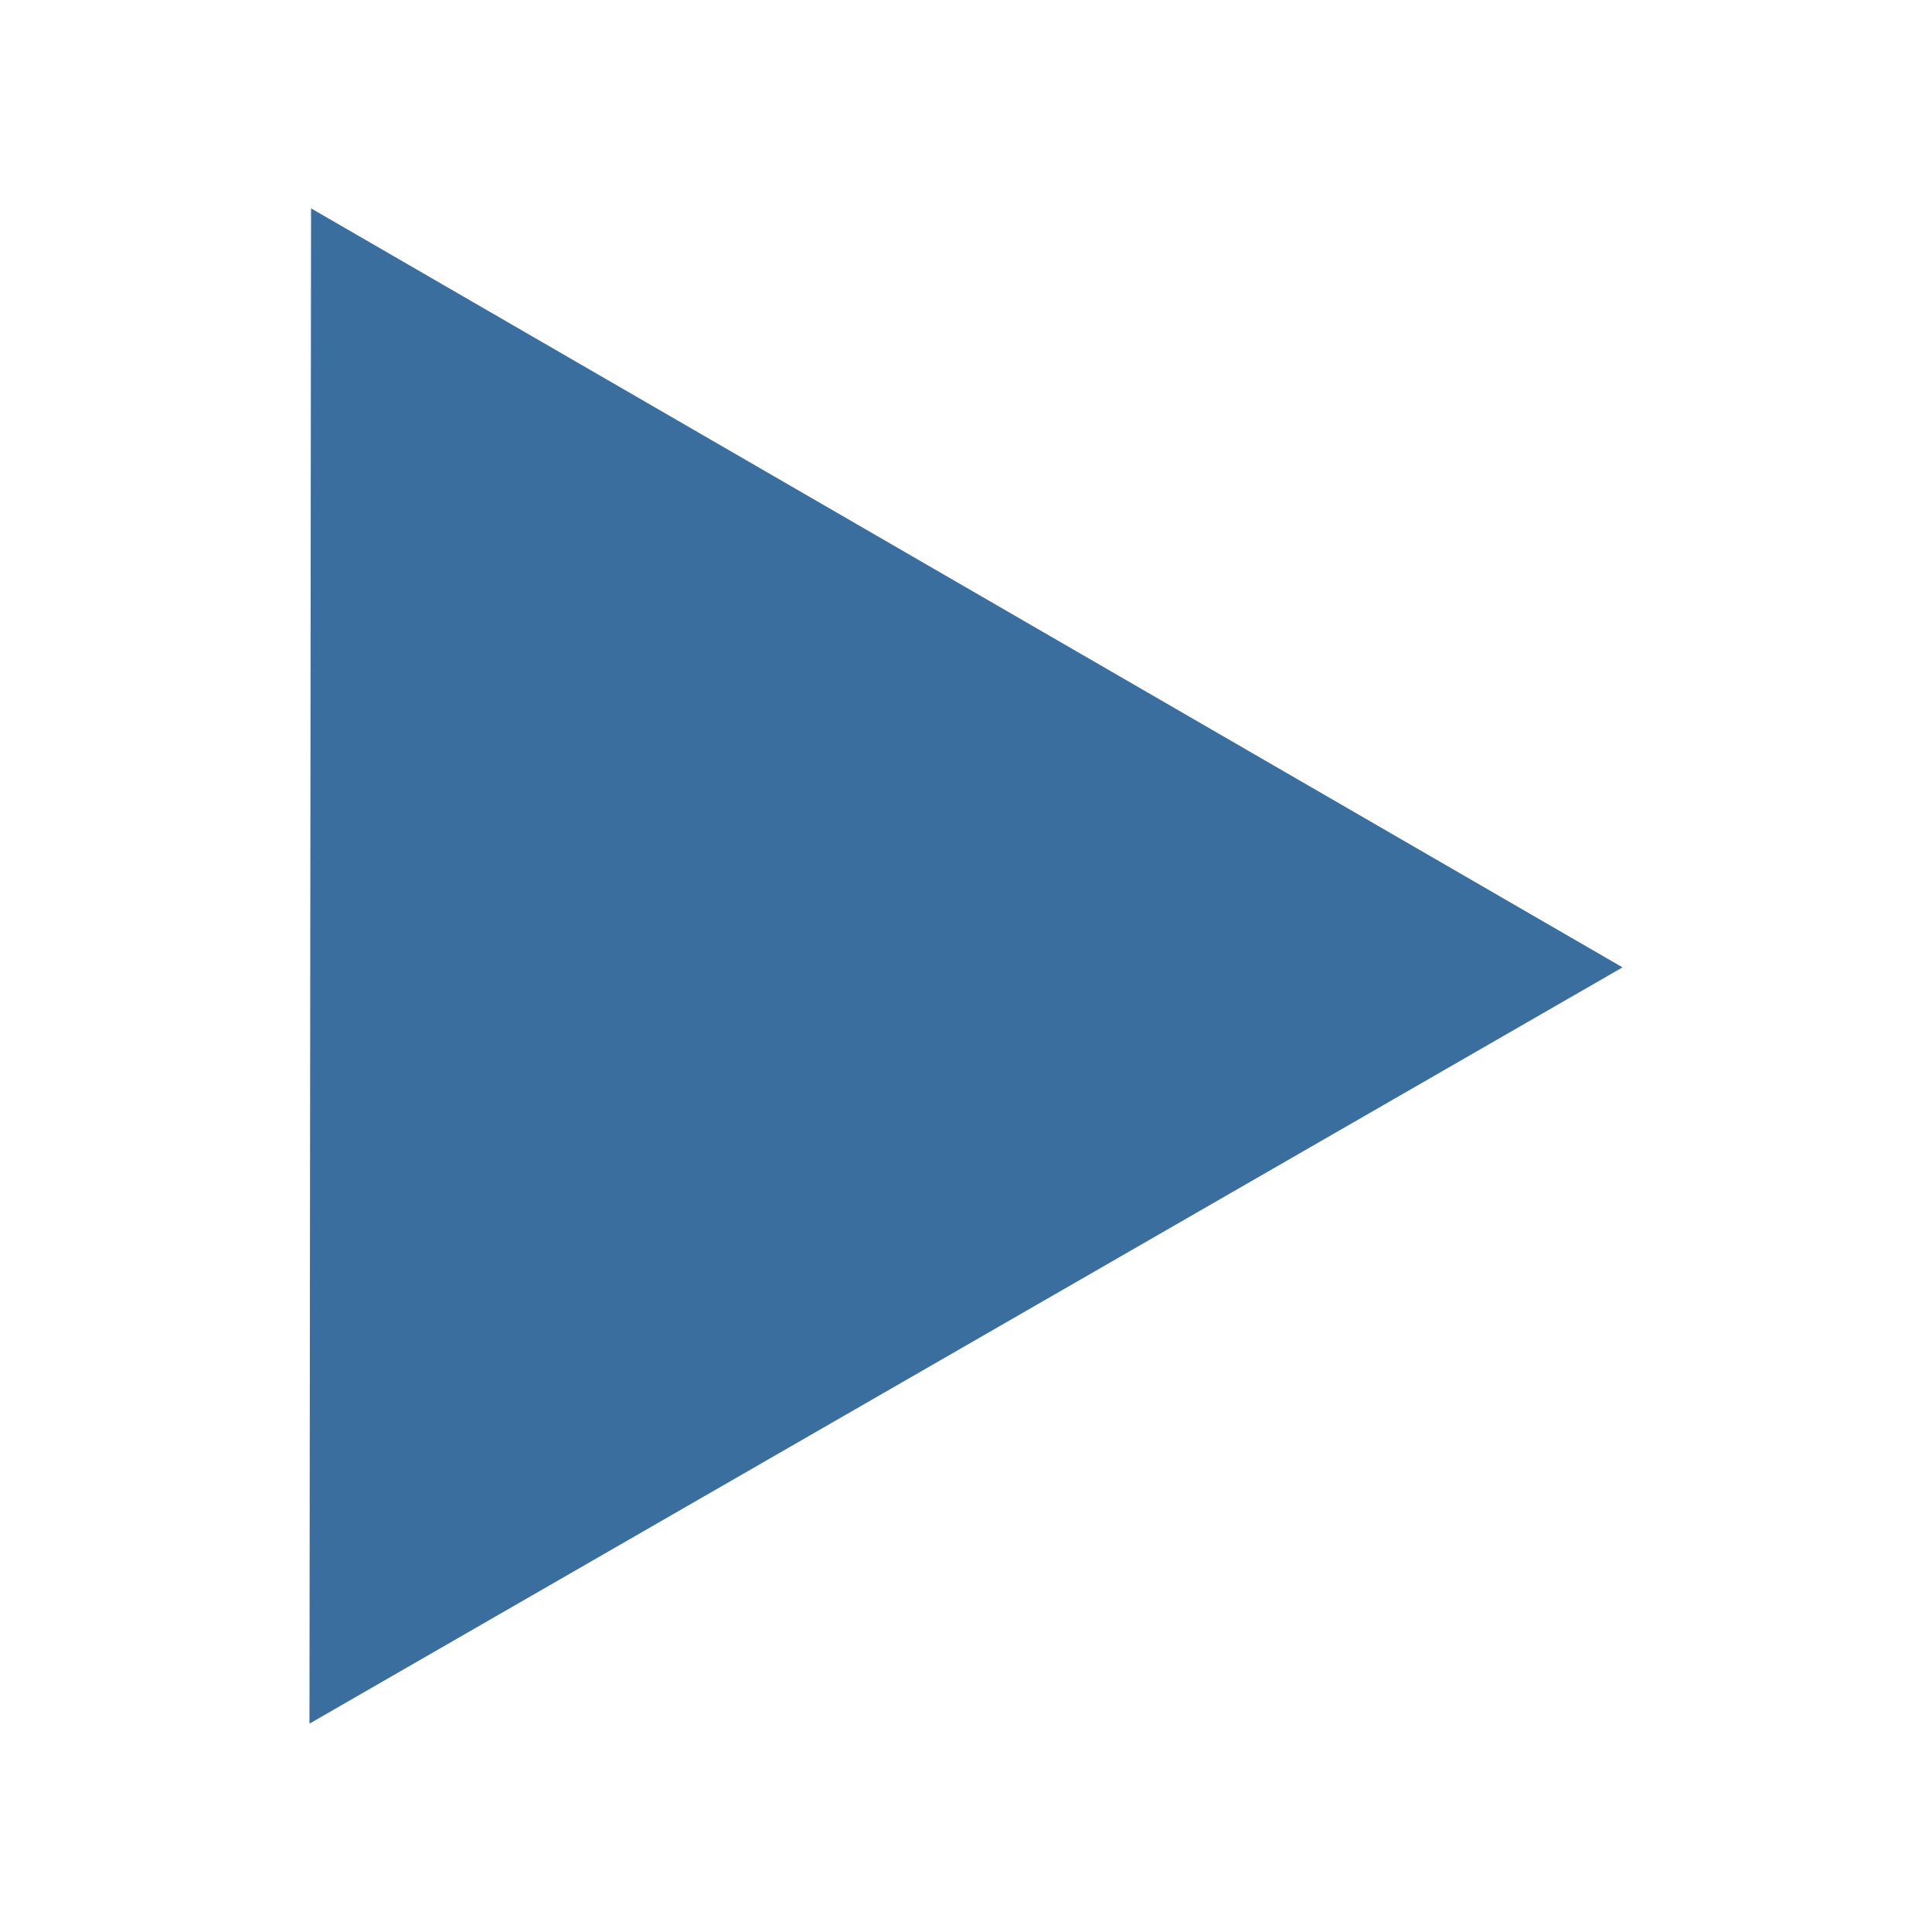
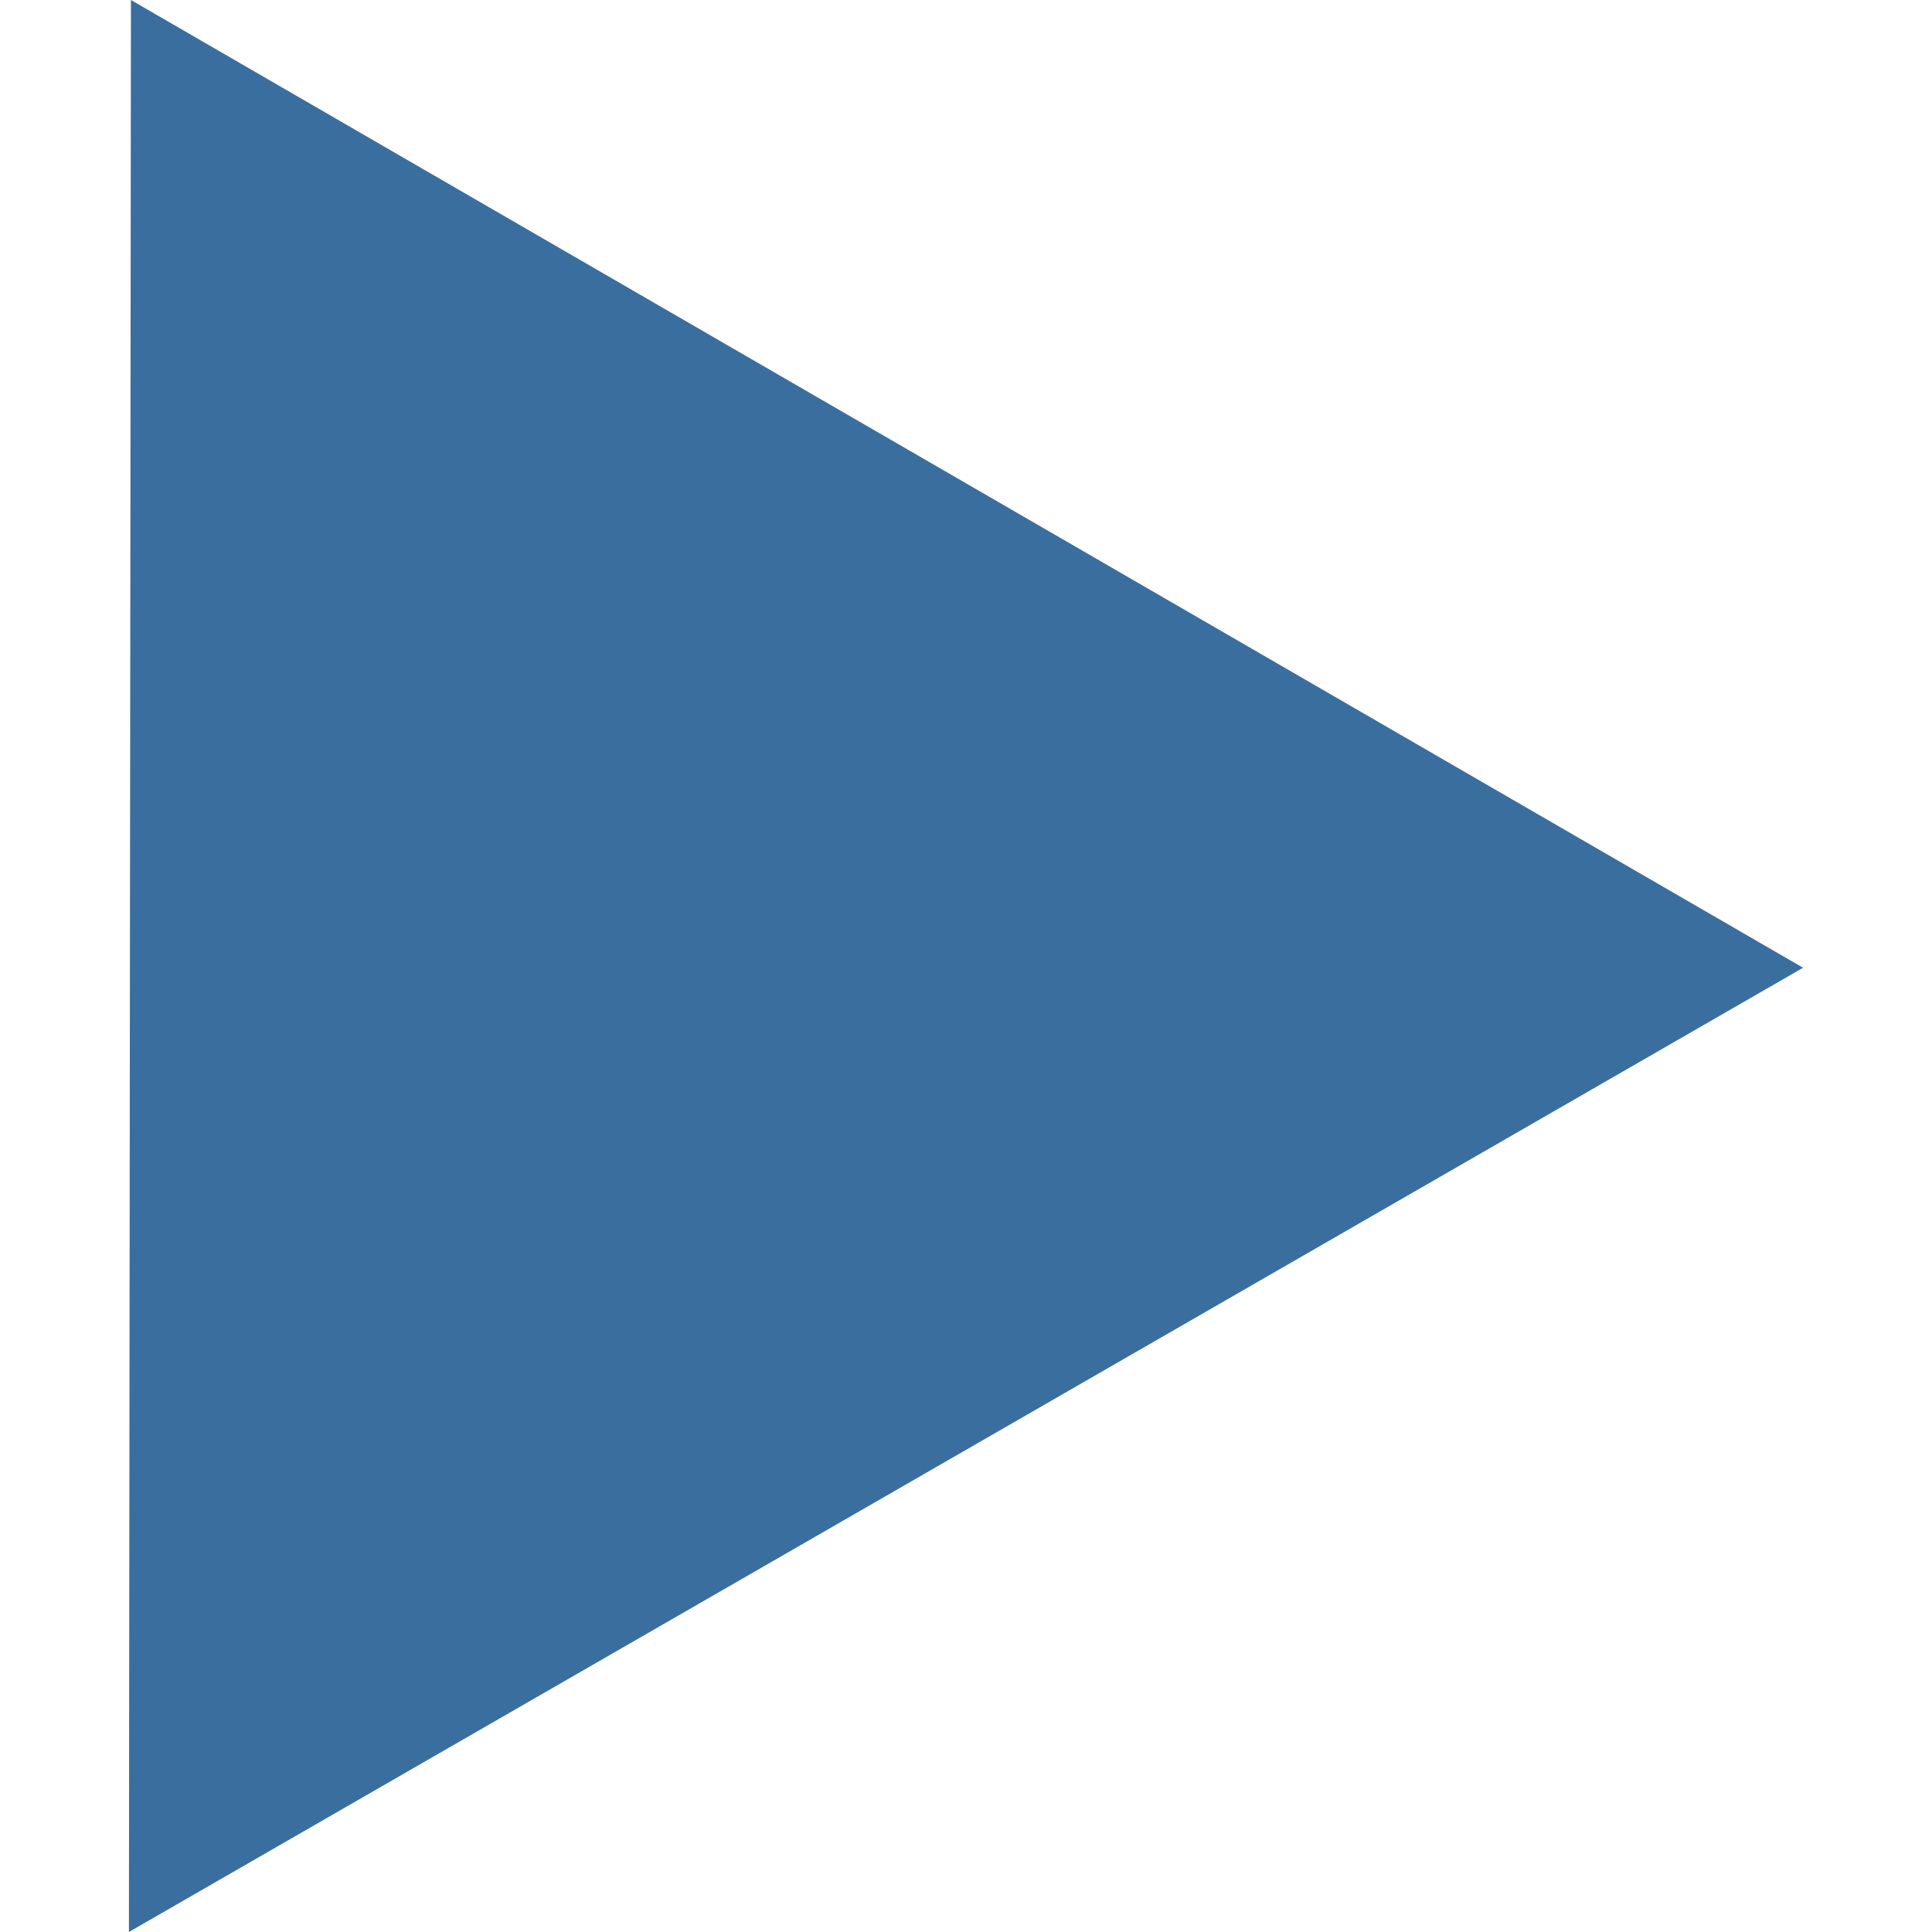
- <svg xmlns="http://www.w3.org/2000/svg" version="1.1" id="right" x="0px" y="0px" width="100%" height="100%" viewBox="0 0 510 510" style="enable-background:new 0 0 510 510;" xml:space="preserve">
+ <svg xmlns="http://www.w3.org/2000/svg" id="right" width="100%" height="100%" viewBox="0 0 16 16" xml:space="preserve">
  <defs id="defs11" />
-   <g id="g3">
+   <g id="g3" transform="translate(0,-494)">
    <g id="g5" />
  </g>
-   <path id="path4137" d="M 455,430 55,429.583 255.361,83.381 Z" transform="matrix(0,1,-1,0,511.6907,9.9094196e-6)" fill="#3a6e9f" />
+   <path id="path4137" d="M 455,430 55,429.583 255.361,83.381 Z" transform="matrix(0,0.04,-0.04,0,18.26763,-2.2)" style="fill:#3a6e9f" />
</svg>
